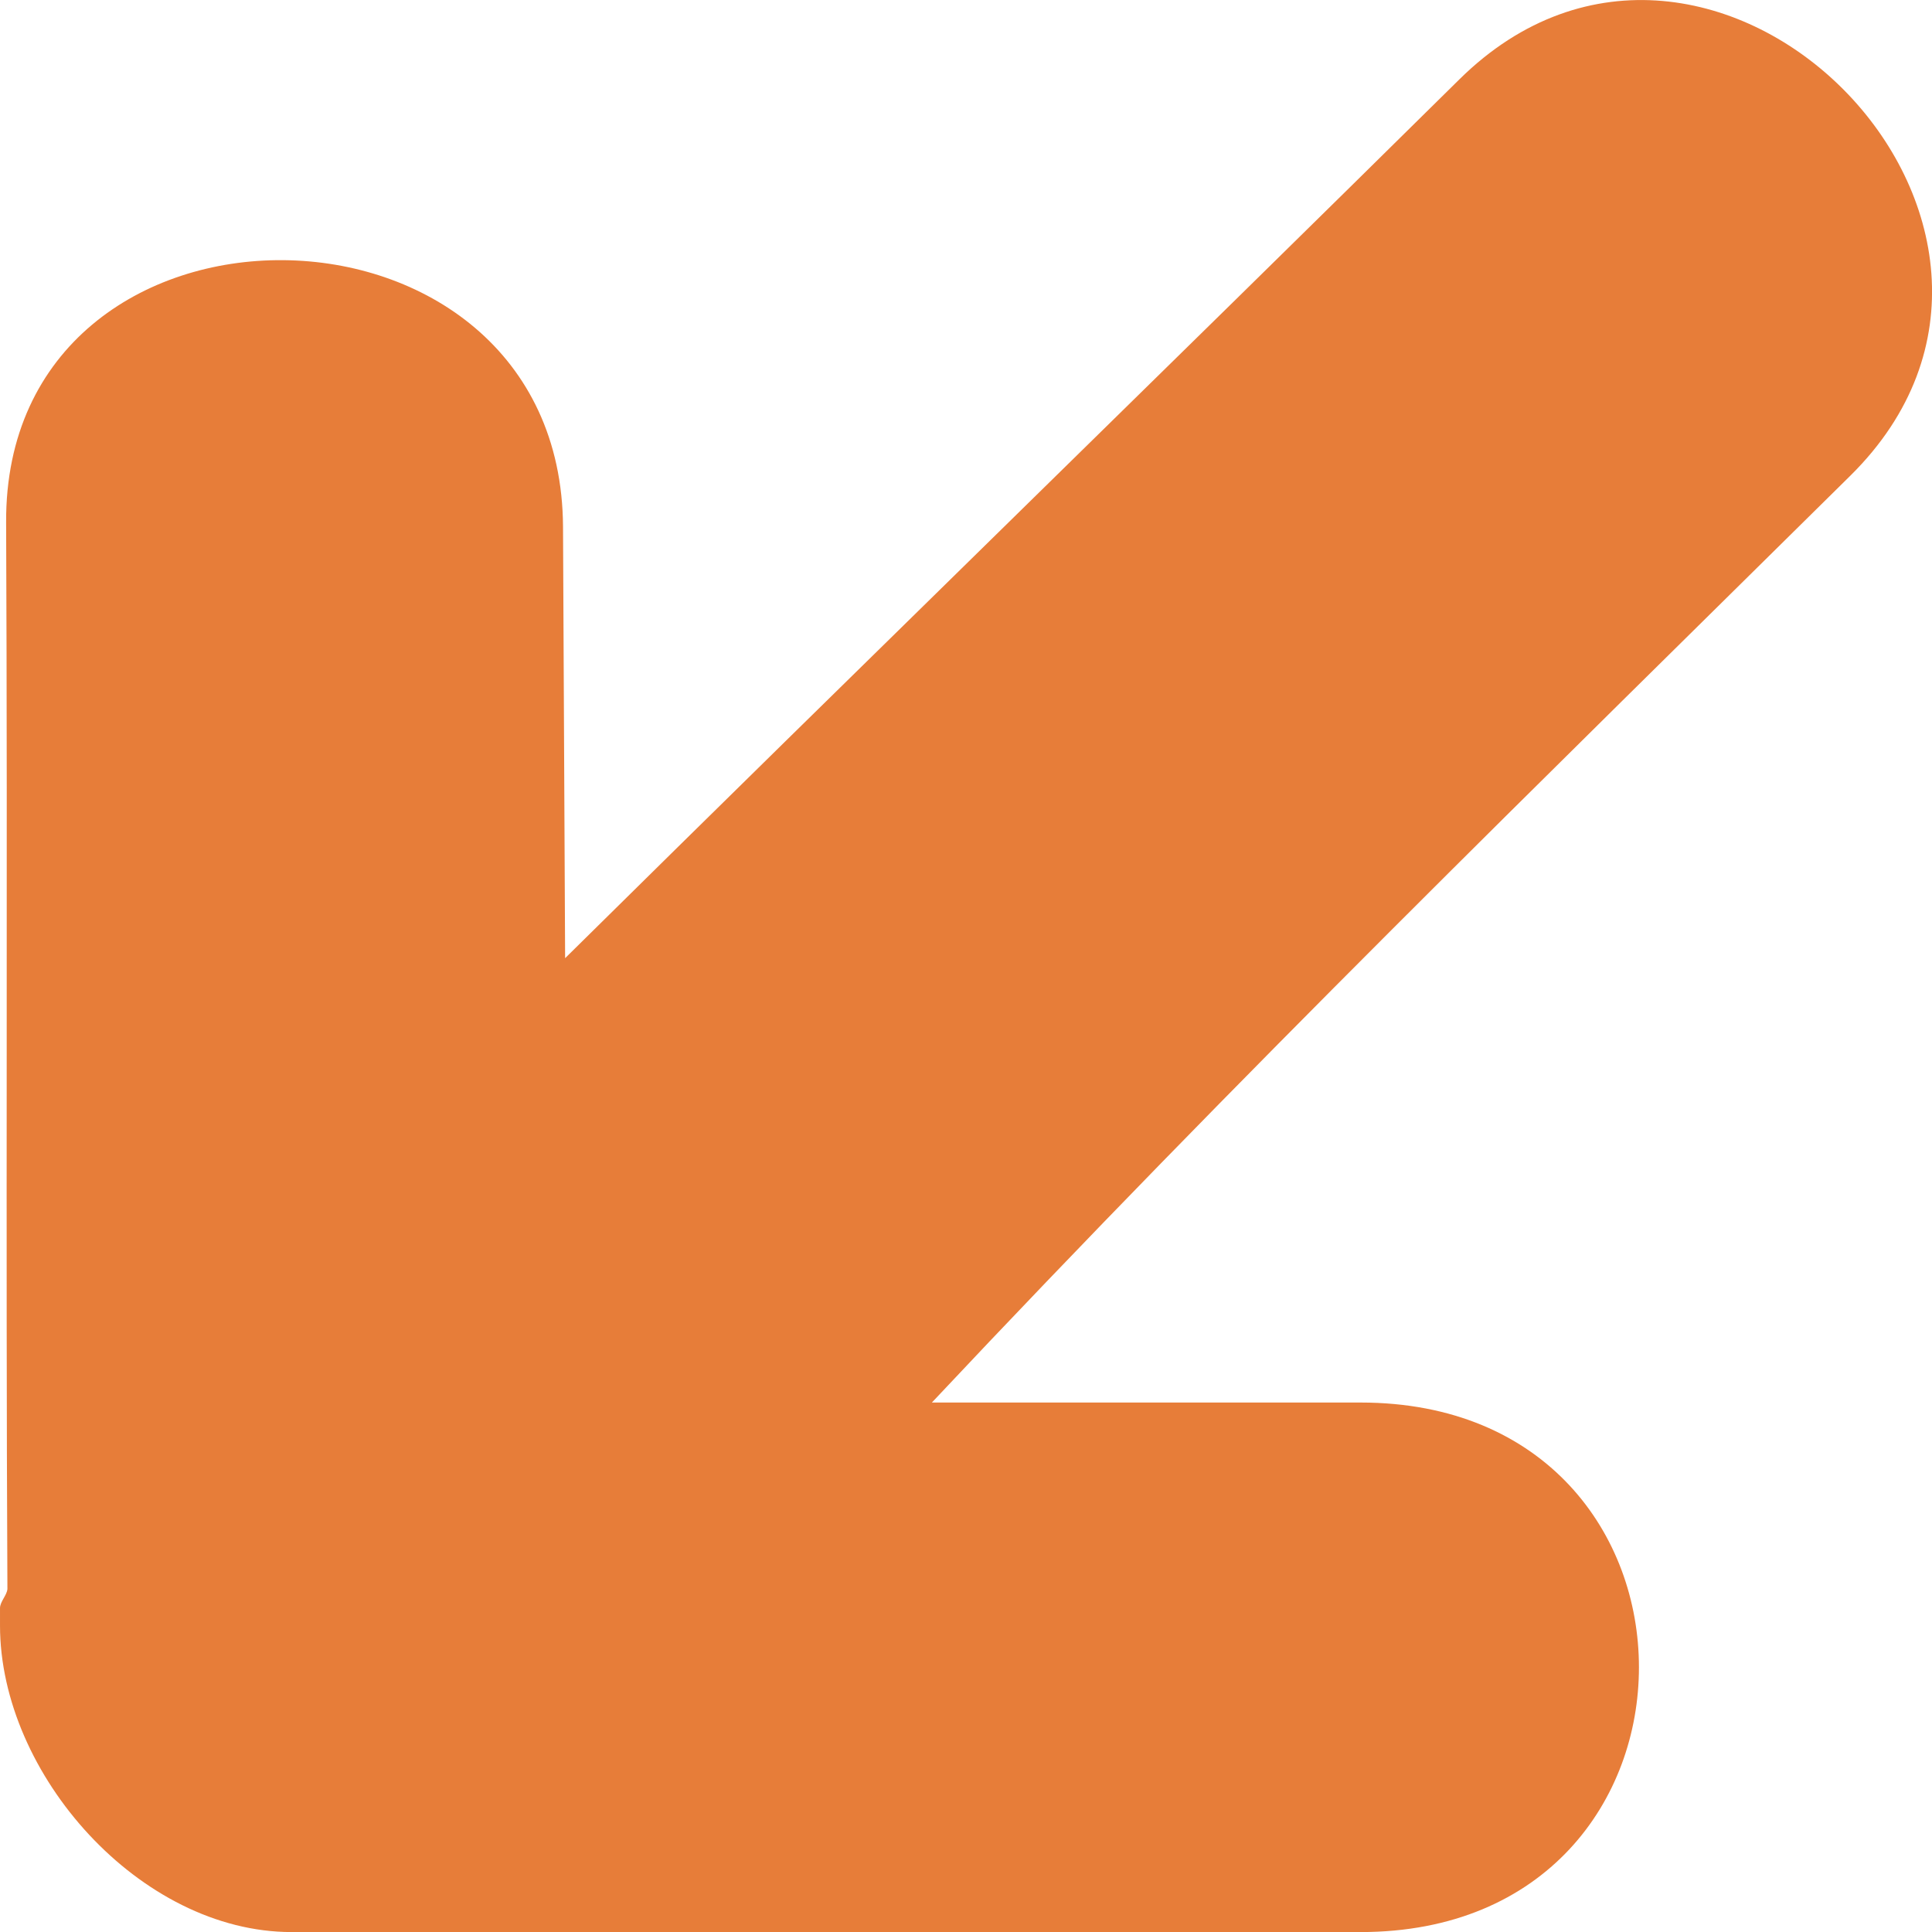
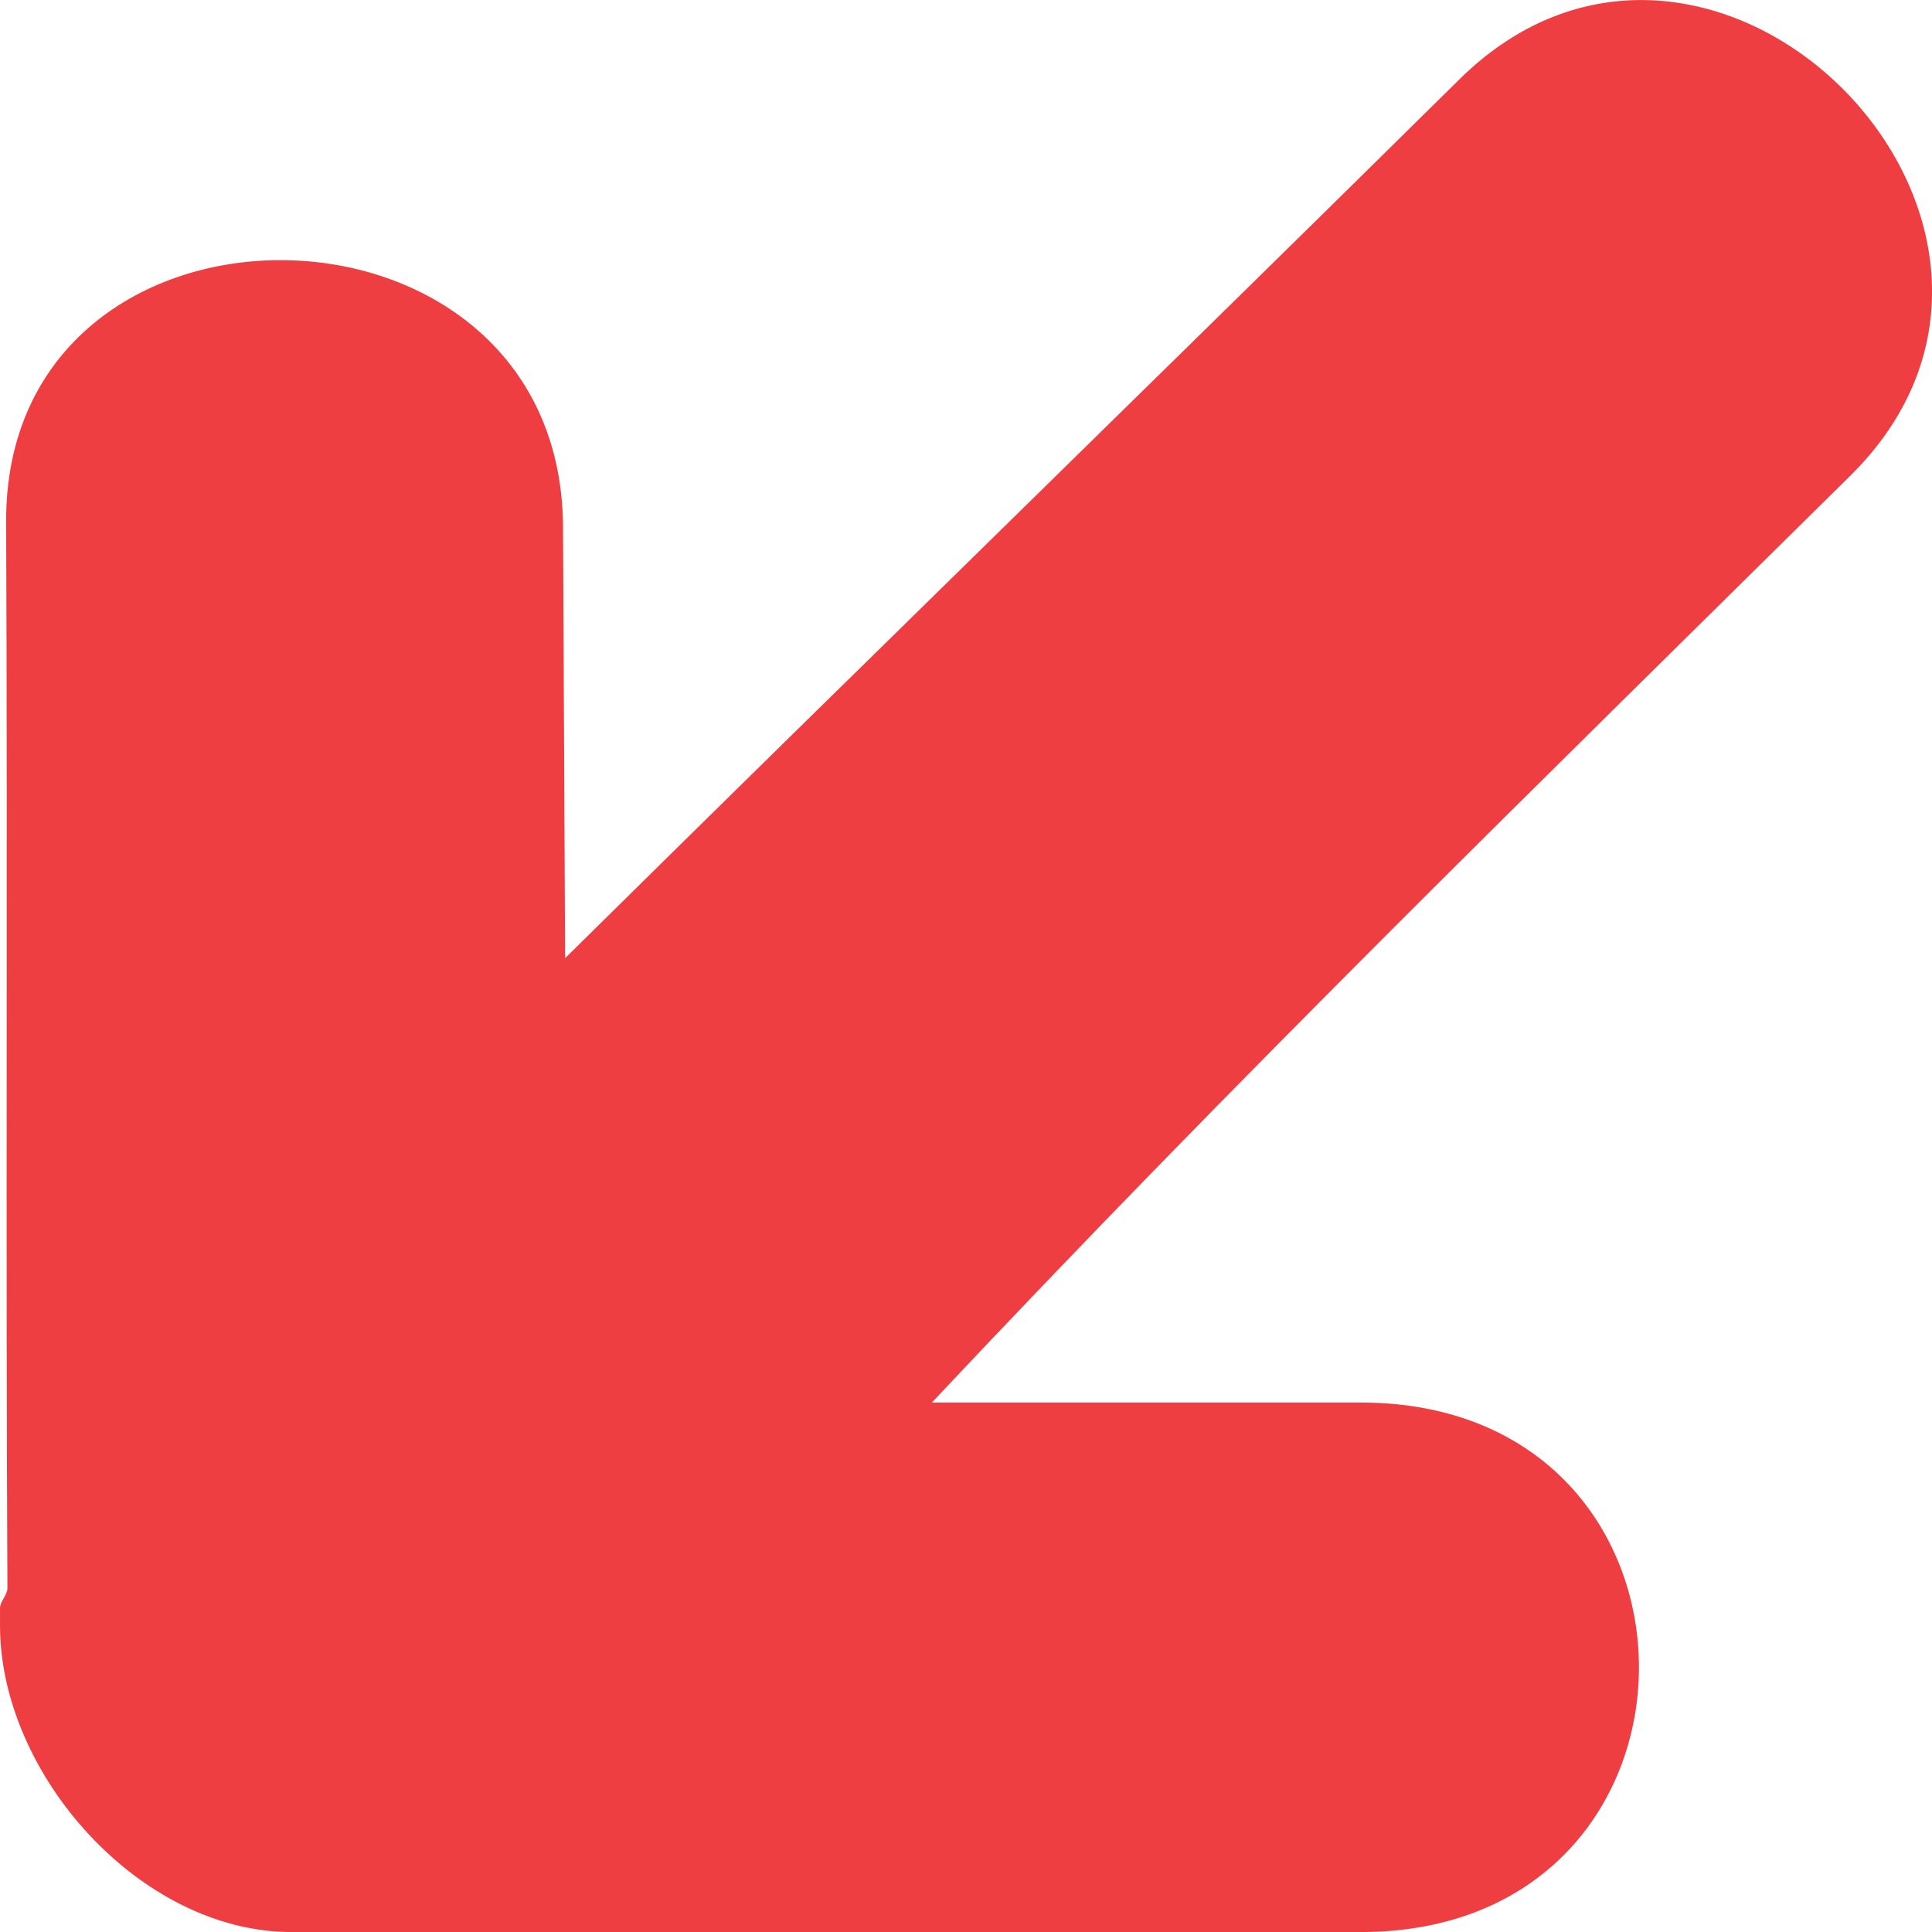
<svg xmlns="http://www.w3.org/2000/svg" width="3.387mm" height="3.387mm" viewBox="0 0 12 12" id="svg3732" version="1.1">
  <defs id="defs3734" />
  <g id="layer1" transform="translate(-13.22397,-21.29061)">
-     <path d="m 13.27,31.16 c -0.003,0.039 -0.046,0.079 -0.046,0.119 0,0.036 0,0.072 0,0.108 0,0.925 0.871,1.904 1.811,1.904 2.278,0 4.335,0 6.64,0 2.305,0 2.305,-3.289 0,-3.289 0,0 -1.153,0 -2.663,0 1.901,-2.024 3.804,-3.878 5.705,-5.757 1.569,-1.55 -0.86,-4.011 -2.429,-2.461 -1.852,1.829 -3.702,3.629 -5.554,5.458 -0.005,-0.891 -0.008,-1.797 -0.013,-2.679 -0.011,-2.189 -3.47,-2.219 -3.459,-0.028 0.01,2.186 -0.003,4.434 0.008,6.625 z" id="path3661" style="fill:#e77d39;fill-opacity:1" />
+     <path d="m 13.27,31.16 c -0.003,0.039 -0.046,0.079 -0.046,0.119 0,0.036 0,0.072 0,0.108 0,0.925 0.871,1.904 1.811,1.904 2.278,0 4.335,0 6.64,0 2.305,0 2.305,-3.289 0,-3.289 0,0 -1.153,0 -2.663,0 1.901,-2.024 3.804,-3.878 5.705,-5.757 1.569,-1.55 -0.86,-4.011 -2.429,-2.461 -1.852,1.829 -3.702,3.629 -5.554,5.458 -0.005,-0.891 -0.008,-1.797 -0.013,-2.679 -0.011,-2.189 -3.47,-2.219 -3.459,-0.028 0.01,2.186 -0.003,4.434 0.008,6.625 z" id="path3661" style="fill:#ef3e42;fill-opacity:1" />
  </g>
</svg>
